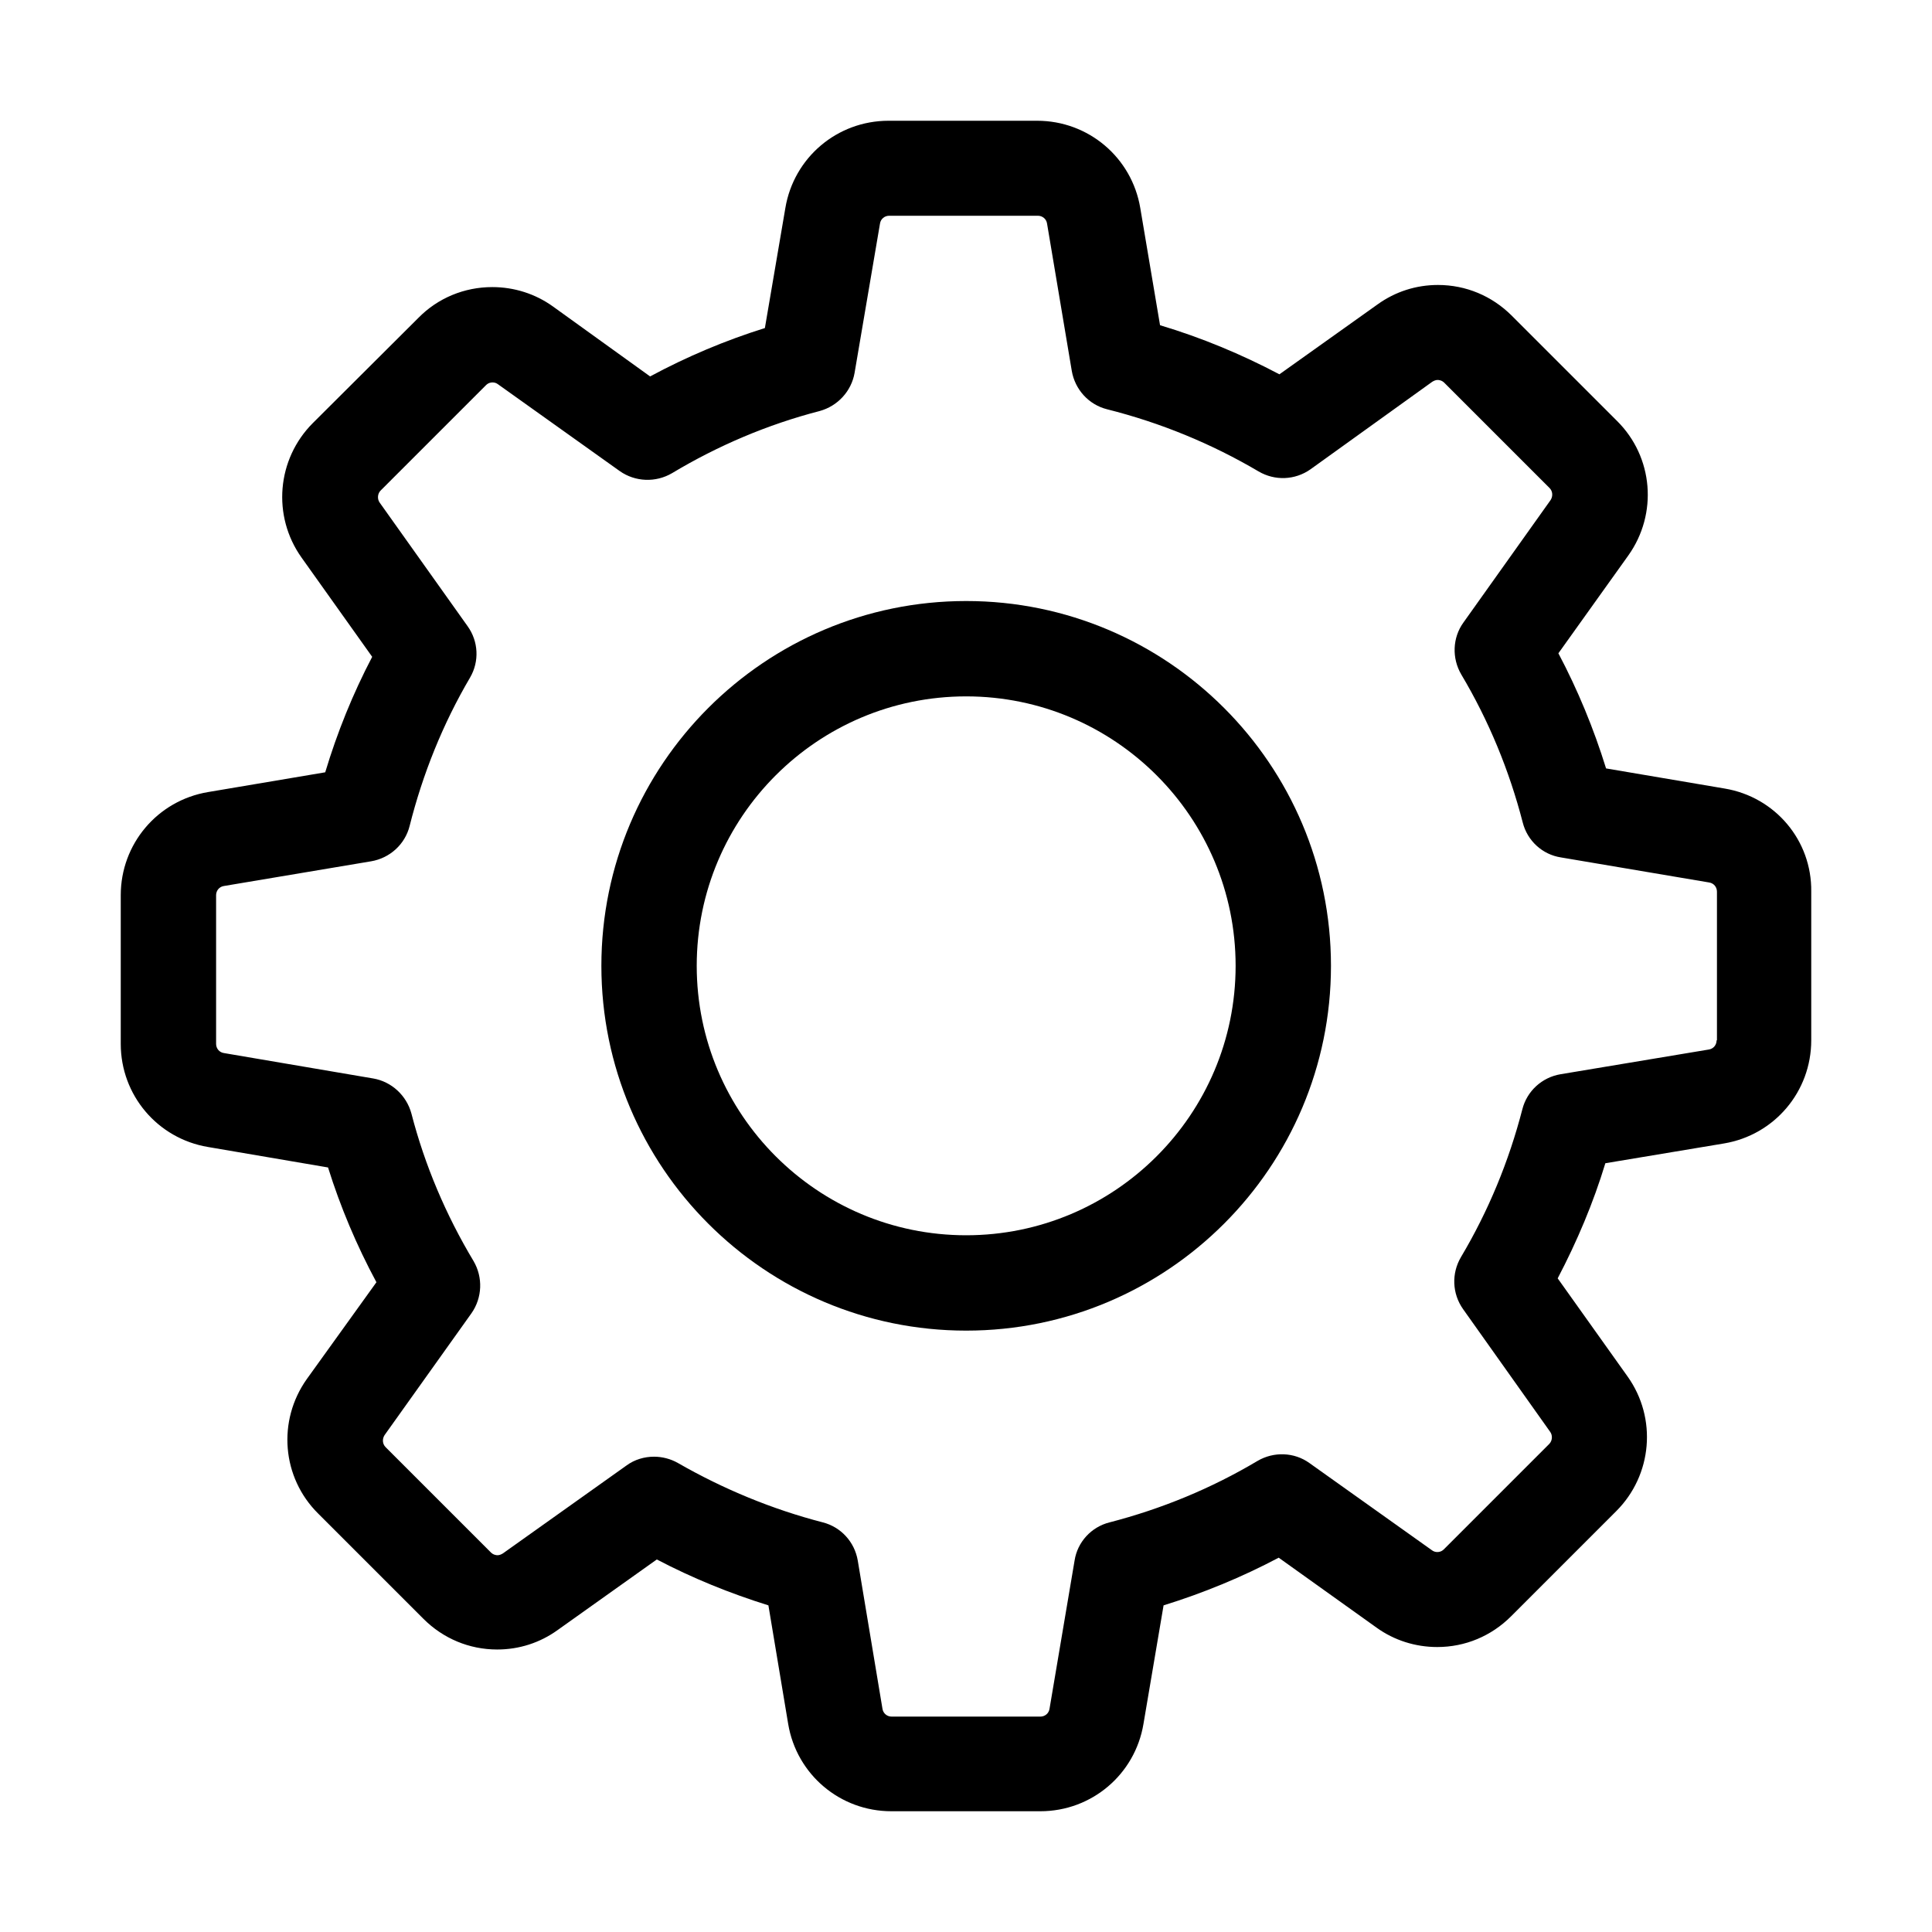
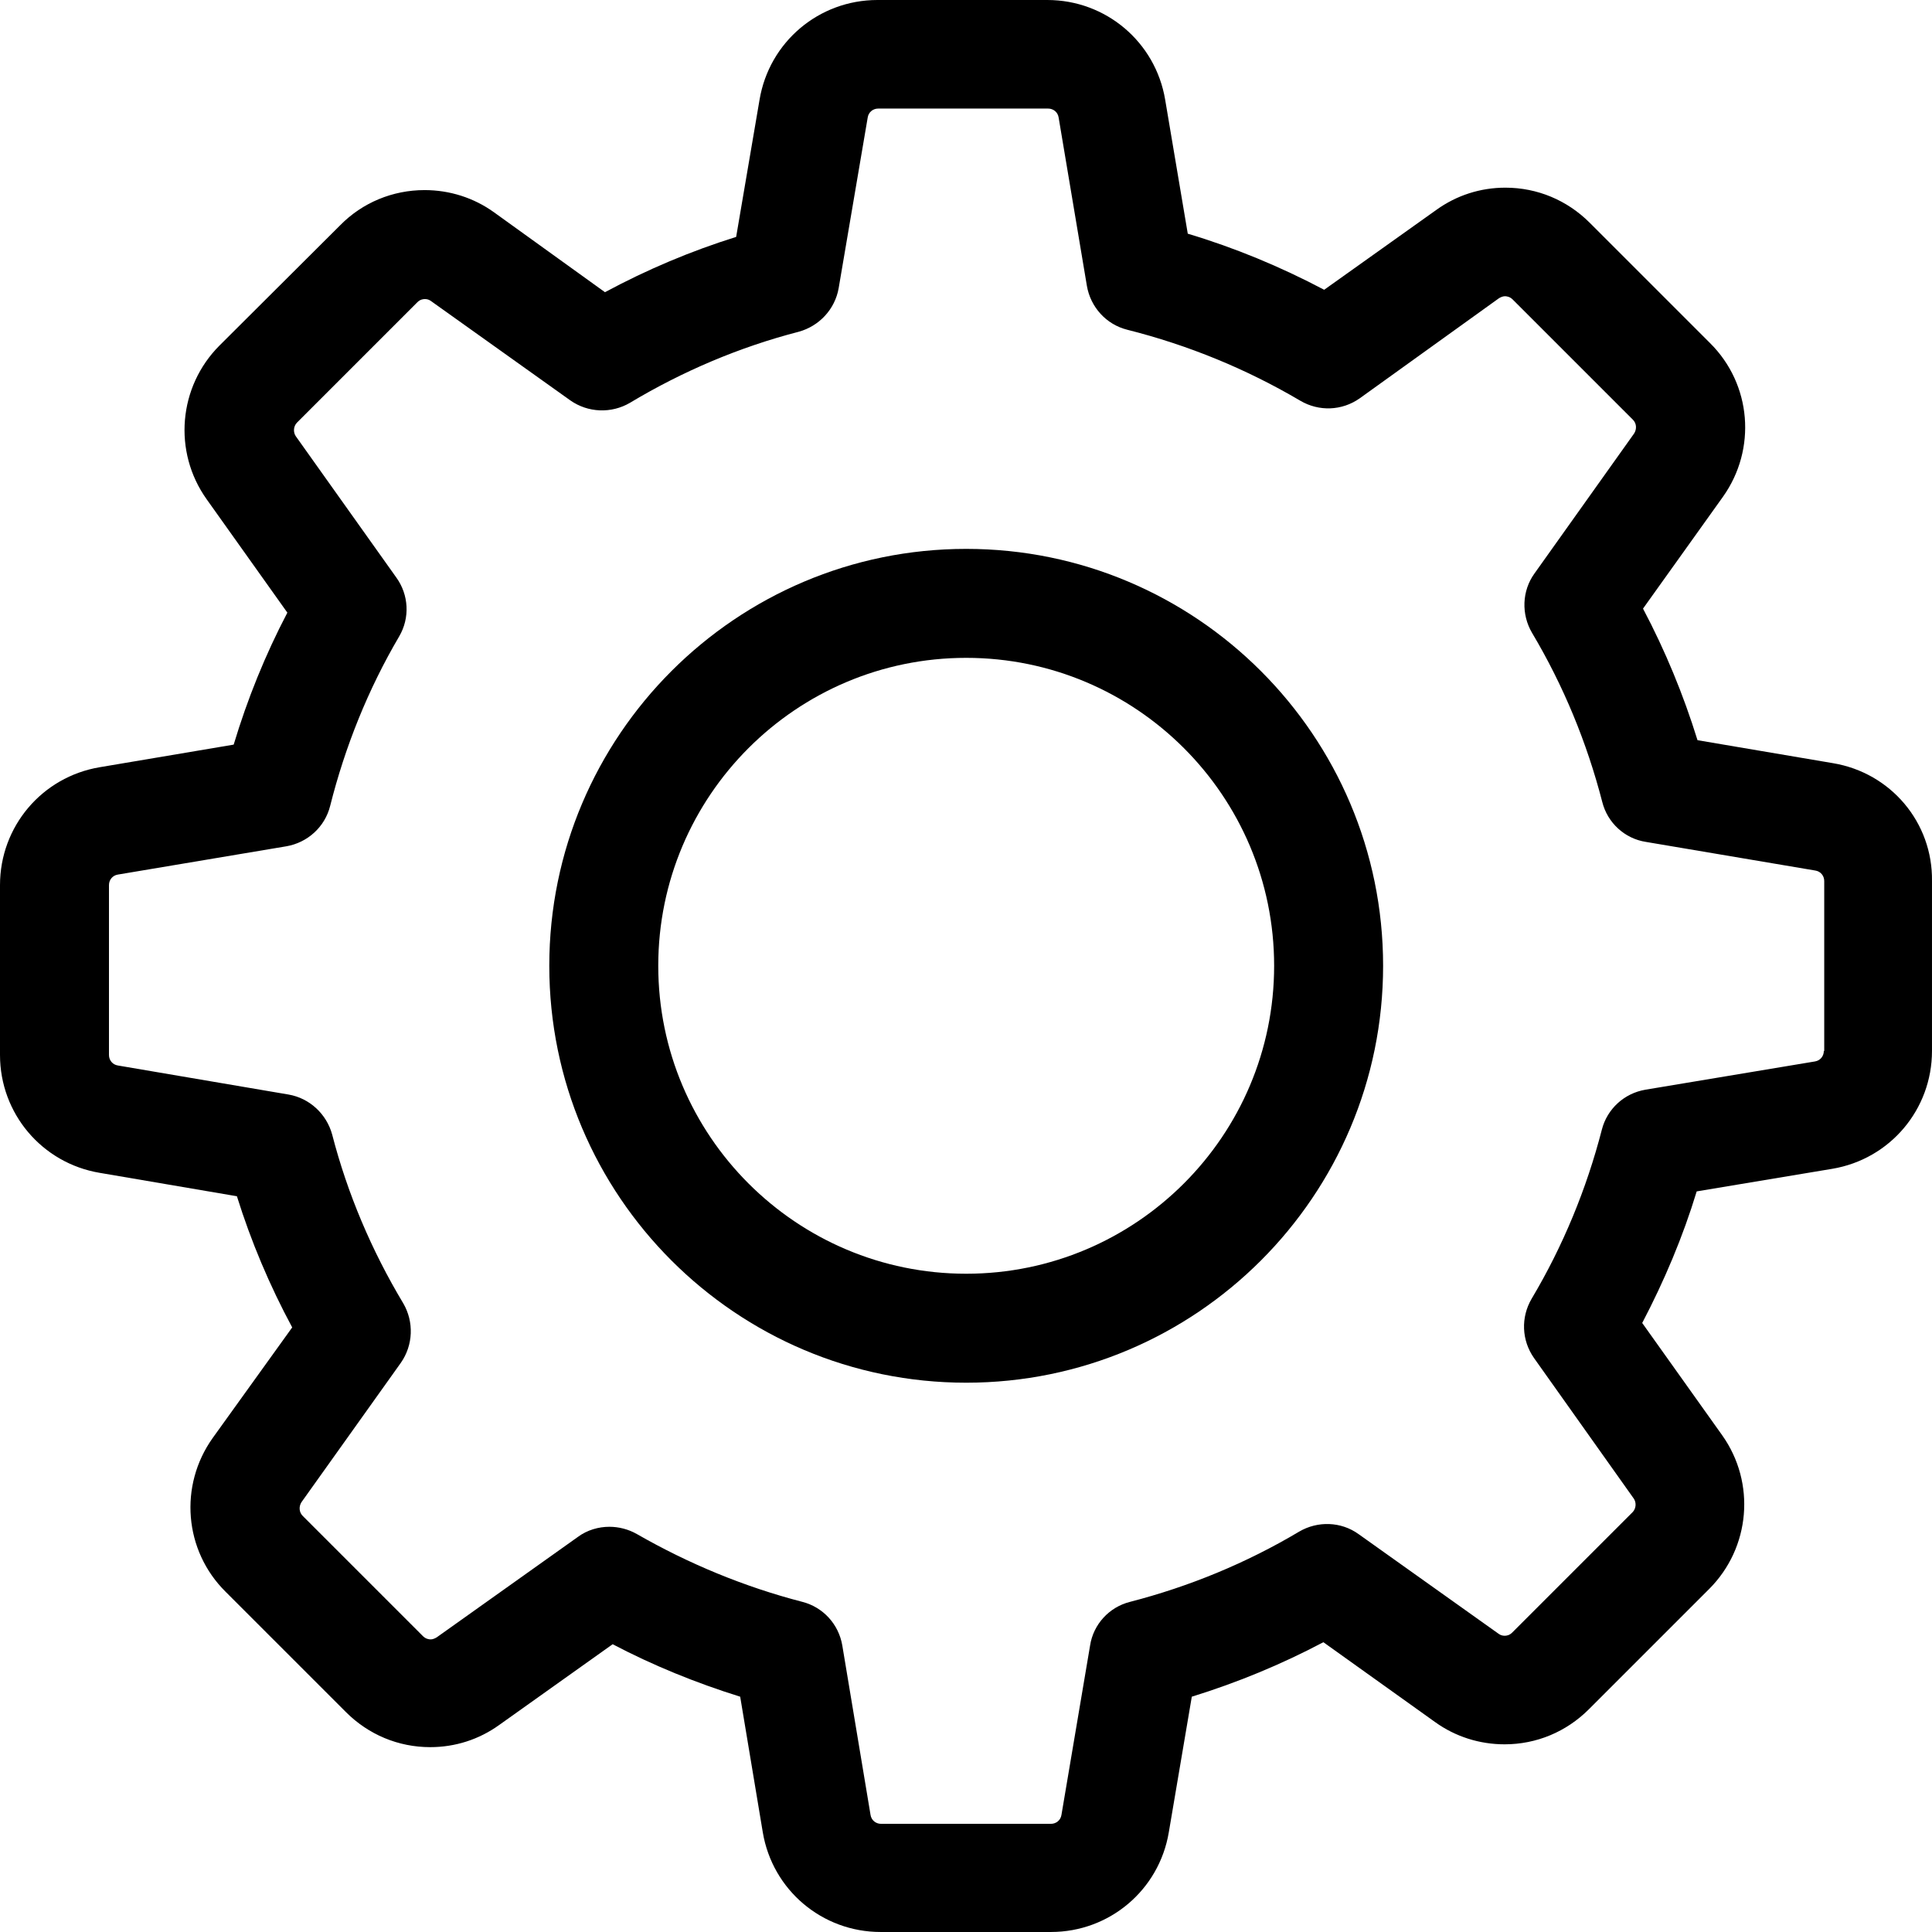
- <svg xmlns="http://www.w3.org/2000/svg" width="48" height="48" viewBox="0 0 48 48" version="1.1" id="svg26">
+ <svg xmlns="http://www.w3.org/2000/svg" width="30" height="30" viewBox="0 0 30 30" version="1.1" id="svg26">
  <defs id="defs30" />
-   <g id="g88" transform="matrix(0.0877371,0,0,0.0877371,3.000001,3.000037)" style="stroke-width:19.048">
+   <g id="g88" transform="matrix(0.06266936,0,0,0.06266936,0,-6.2669359e-5)" style="stroke-width:19.048">
    <g id="g86" style="stroke-width:19.048">
      <path d="m 454.2,189.101 -33.6,-5.7 c -3.5,-11.3 -8,-22.2 -13.5,-32.6 l 19.8,-27.7 c 8.4,-11.8 7.1,-27.9 -3.2,-38.1 l -29.8,-29.8 c -5.6,-5.6 -13,-8.7 -20.9,-8.7 -6.2,0 -12.1,1.9 -17.1,5.5 l -27.8,19.8 c -10.8,-5.7 -22.1,-10.4 -33.8,-13.9 l -5.6,-33.2 c -2.4,-14.3 -14.7,-24.7 -29.2,-24.7 h -42.1 c -14.5,0 -26.8,10.4 -29.2,24.7 l -5.8,34 c -11.2,3.5 -22.1,8.1 -32.5,13.7 l -27.5,-19.8 c -5,-3.6 -11,-5.5 -17.2,-5.5 -7.9,0 -15.4,3.1 -20.9,8.7 l -29.9,29.8 c -10.2,10.2 -11.6,26.3 -3.2,38.1 l 20,28.1 c -5.5,10.5 -9.9,21.4 -13.3,32.7 l -33.2,5.6 c -14.3,2.4 -24.7,14.7 -24.7,29.2 v 42.1 c 0,14.5 10.4,26.8 24.7,29.2 l 34,5.8 c 3.5,11.2 8.1,22.1 13.7,32.5 l -19.7,27.4 c -8.4,11.8 -7.1,27.9 3.2,38.1 l 29.8,29.8 c 5.6,5.6 13,8.7 20.9,8.7 6.2,0 12.1,-1.9 17.1,-5.5 l 28.1,-20 c 10.1,5.3 20.7,9.6 31.6,13 l 5.6,33.6 c 2.4,14.3 14.7,24.7 29.2,24.7 h 42.2 c 14.5,0 26.8,-10.4 29.2,-24.7 l 5.7,-33.6 c 11.3,-3.5 22.2,-8 32.6,-13.5 l 27.7,19.8 c 5,3.6 11,5.5 17.2,5.5 v 0 c 7.9,0 15.3,-3.1 20.9,-8.7 l 29.8,-29.8 c 10.2,-10.2 11.6,-26.3 3.2,-38.1 l -19.8,-27.8 c 5.5,-10.5 10.1,-21.4 13.5,-32.6 l 33.6,-5.6 c 14.3,-2.4 24.7,-14.7 24.7,-29.2 v -42.1 c 0.2,-14.5 -10.2,-26.8 -24.5,-29.2 z m -2.3,71.3 c 0,1.3 -0.9,2.4 -2.2,2.6 l -42,7 c -5.3,0.9 -9.5,4.8 -10.8,9.9 -3.8,14.7 -9.6,28.8 -17.4,41.9 -2.7,4.6 -2.5,10.3 0.6,14.7 l 24.7,34.8 c 0.7,1 0.6,2.5 -0.3,3.4 l -29.8,29.8 c -0.7,0.7 -1.4,0.8 -1.9,0.8 -0.6,0 -1.1,-0.2 -1.5,-0.5 l -34.7,-24.7 c -4.3,-3.1 -10.1,-3.3 -14.7,-0.6 -13.1,7.8 -27.2,13.6 -41.9,17.4 -5.2,1.3 -9.1,5.6 -9.9,10.8 l -7.1,42 c -0.2,1.3 -1.3,2.2 -2.6,2.2 h -42.1 c -1.3,0 -2.4,-0.9 -2.6,-2.2 l -7,-42 c -0.9,-5.3 -4.8,-9.5 -9.9,-10.8 -14.3,-3.7 -28.1,-9.4 -41,-16.8 -2.1,-1.2 -4.5,-1.8 -6.8,-1.8 -2.7,0 -5.5,0.8 -7.8,2.5 l -35,24.9 c -0.5,0.3 -1,0.5 -1.5,0.5 -0.4,0 -1.2,-0.1 -1.9,-0.8 L 75,375.601 c -0.9,-0.9 -1,-2.3 -0.3,-3.4 l 24.6,-34.5 c 3.1,-4.4 3.3,-10.2 0.6,-14.8 -7.8,-13 -13.8,-27.1 -17.6,-41.8 -1.4,-5.1 -5.6,-9 -10.8,-9.9 l -42.3,-7.2 c -1.3,-0.2 -2.2,-1.3 -2.2,-2.6 v -42.1 c 0,-1.3 0.9,-2.4 2.2,-2.6 l 41.7,-7 c 5.3,-0.9 9.6,-4.8 10.9,-10 3.7,-14.7 9.4,-28.9 17.1,-42 2.7,-4.6 2.4,-10.3 -0.7,-14.6 l -24.9,-35 c -0.7,-1 -0.6,-2.5 0.3,-3.4 l 29.8,-29.8 c 0.7,-0.7 1.4,-0.8 1.9,-0.8 0.6,0 1.1,0.2 1.5,0.5 l 34.5,24.6 c 4.4,3.1 10.2,3.3 14.8,0.6 13,-7.8 27.1,-13.8 41.8,-17.6 5.1,-1.4 9,-5.6 9.9,-10.8 l 7.2,-42.3 c 0.2,-1.3 1.3,-2.2 2.6,-2.2 h 42.1 c 1.3,0 2.4,0.9 2.6,2.2 l 7,41.7 c 0.9,5.3 4.8,9.6 10,10.9 15.1,3.8 29.5,9.7 42.9,17.6 4.6,2.7 10.3,2.5 14.7,-0.6 l 34.5,-24.8 c 0.5,-0.3 1,-0.5 1.5,-0.5 0.4,0 1.2,0.1 1.9,0.8 l 29.8,29.8 c 0.9,0.9 1,2.3 0.3,3.4 l -24.7,34.7 c -3.1,4.3 -3.3,10.1 -0.6,14.7 7.8,13.1 13.6,27.2 17.4,41.9 1.3,5.2 5.6,9.1 10.8,9.9 l 42,7.1 c 1.3,0.2 2.2,1.3 2.2,2.6 v 42.1 z" id="path82" style="stroke-width:19.048" />
      <path d="m 239.4,136.001 c -57,0 -103.3,46.3 -103.3,103.3 0,57 46.3,103.3 103.3,103.3 57,0 103.3,-46.3 103.3,-103.3 0,-57 -46.3,-103.3 -103.3,-103.3 z m 0,179.6 c -42.1,0 -76.3,-34.2 -76.3,-76.3 0,-42.1 34.2,-76.3 76.3,-76.3 42.1,0 76.3,34.2 76.3,76.3 0,42.1 -34.2,76.3 -76.3,76.3 z" id="path84" style="stroke-width:19.048" />
    </g>
  </g>
</svg>
